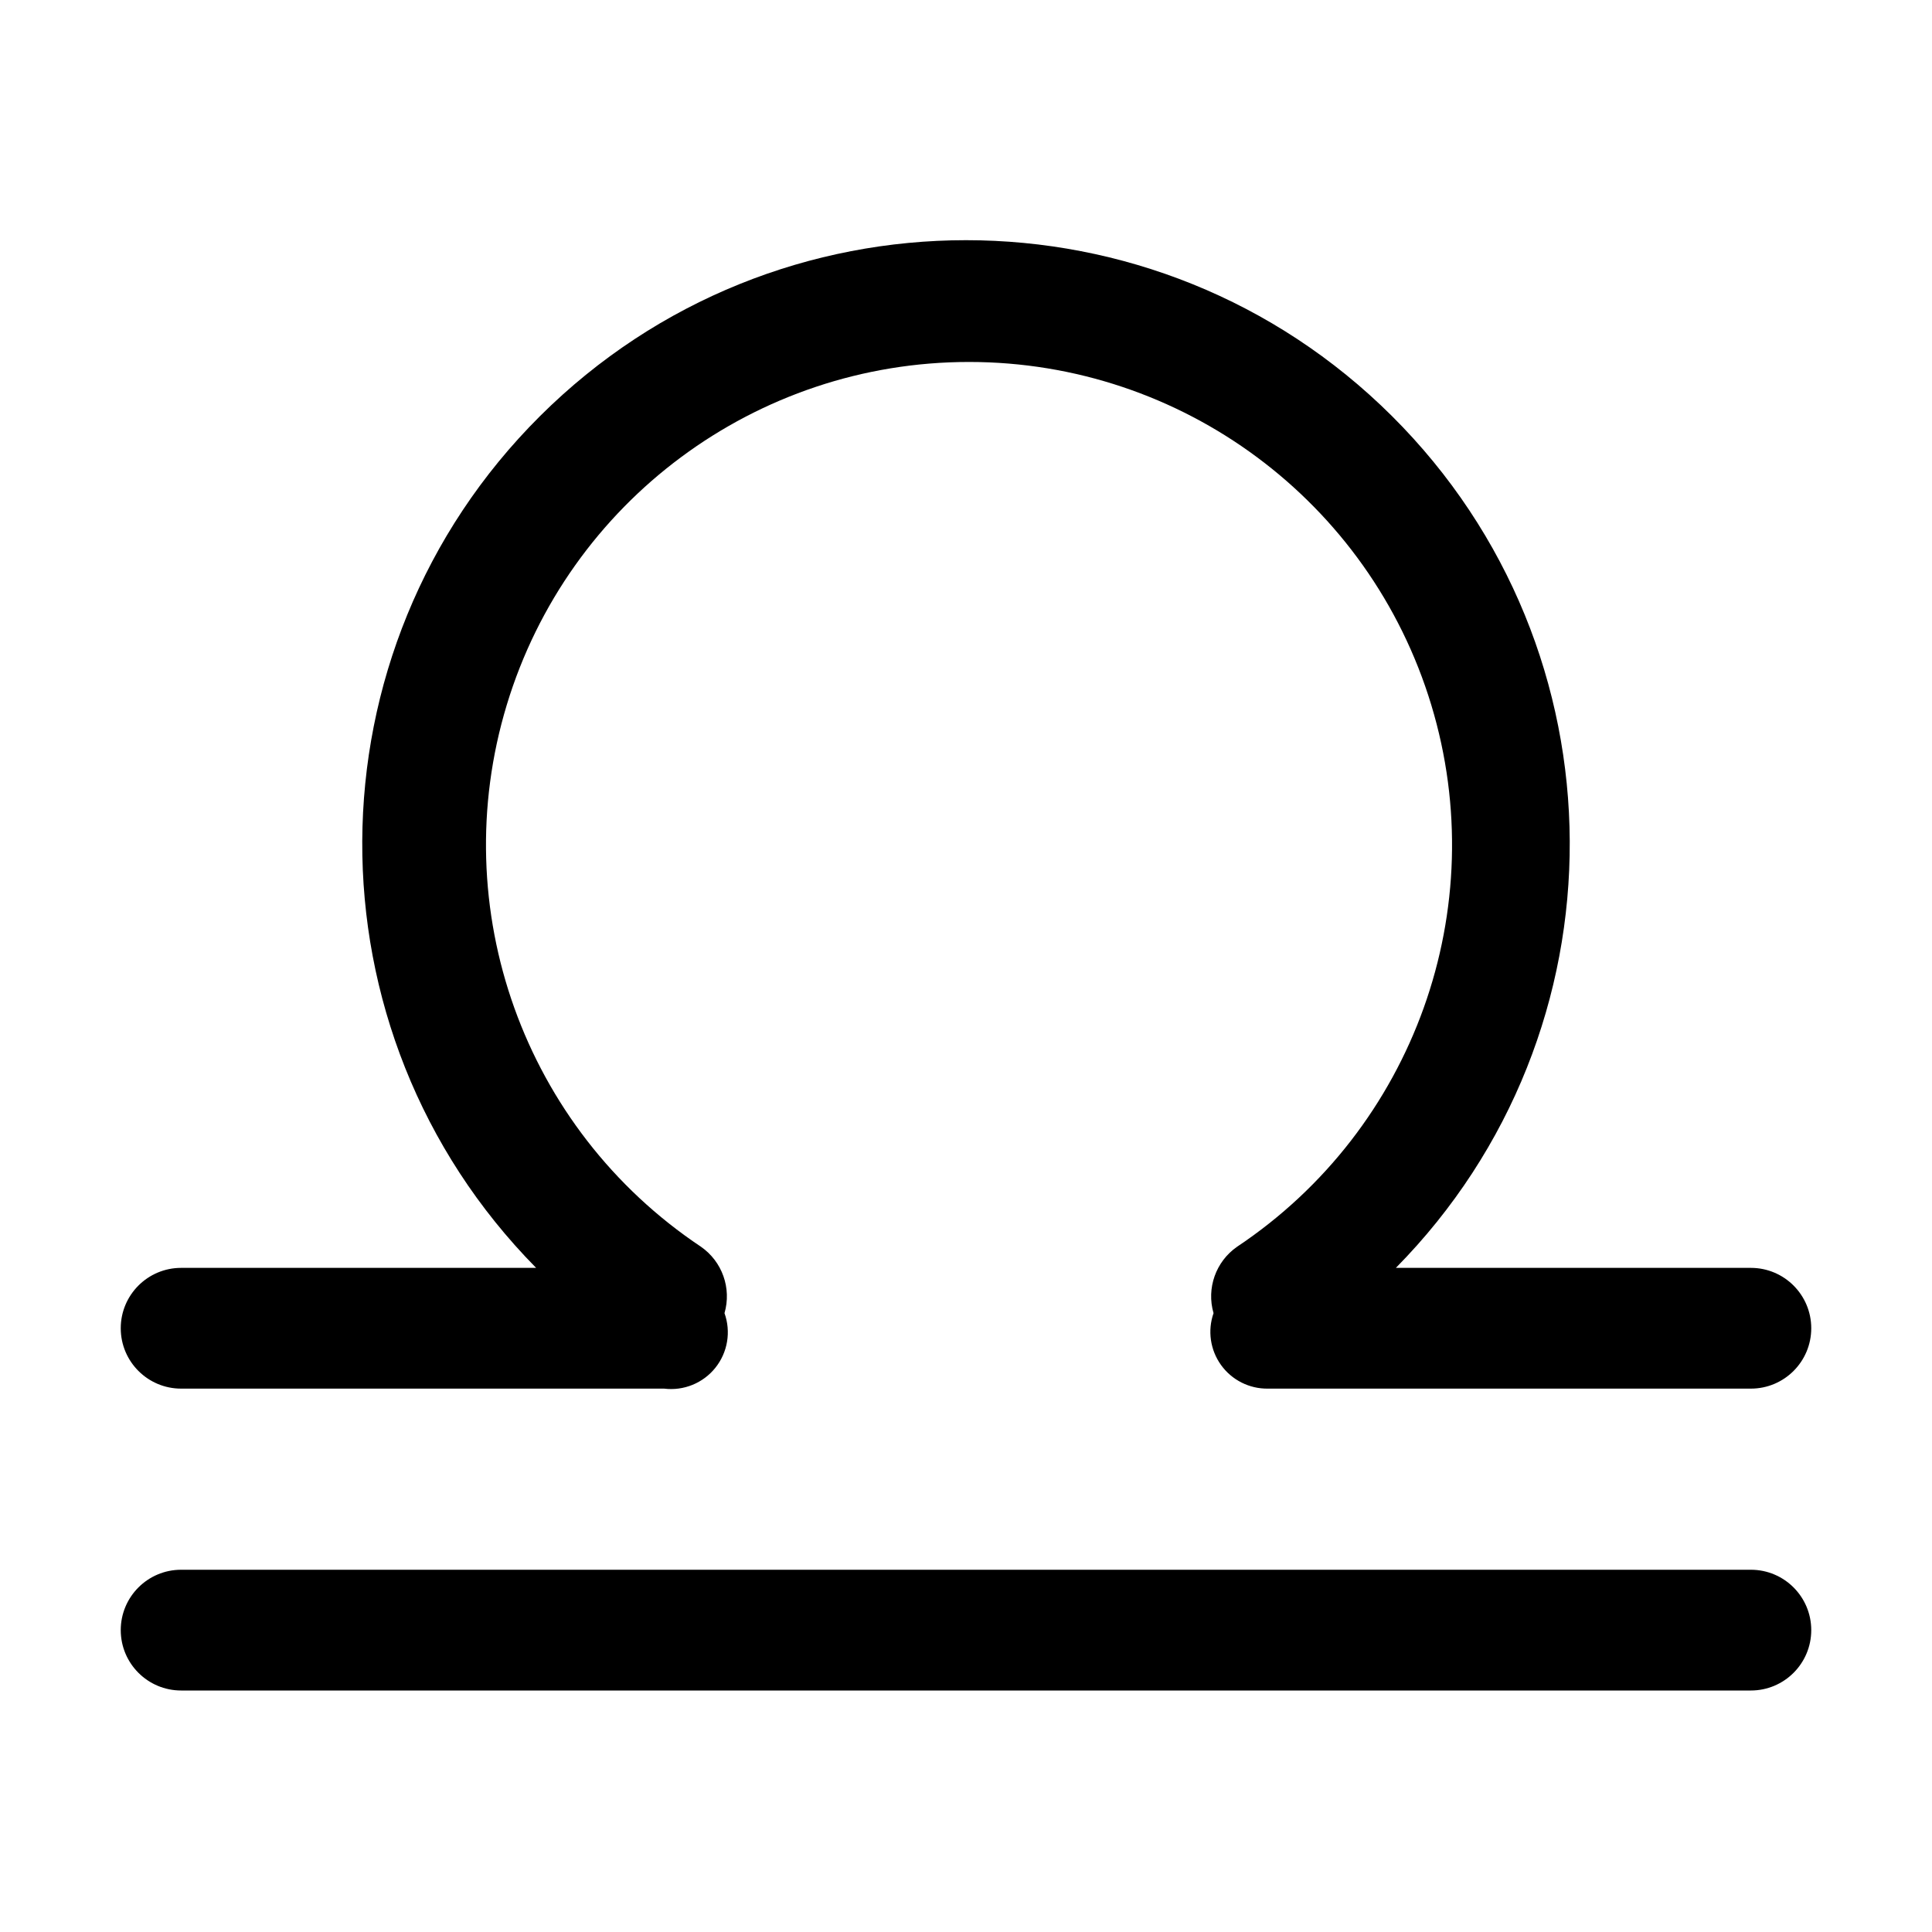
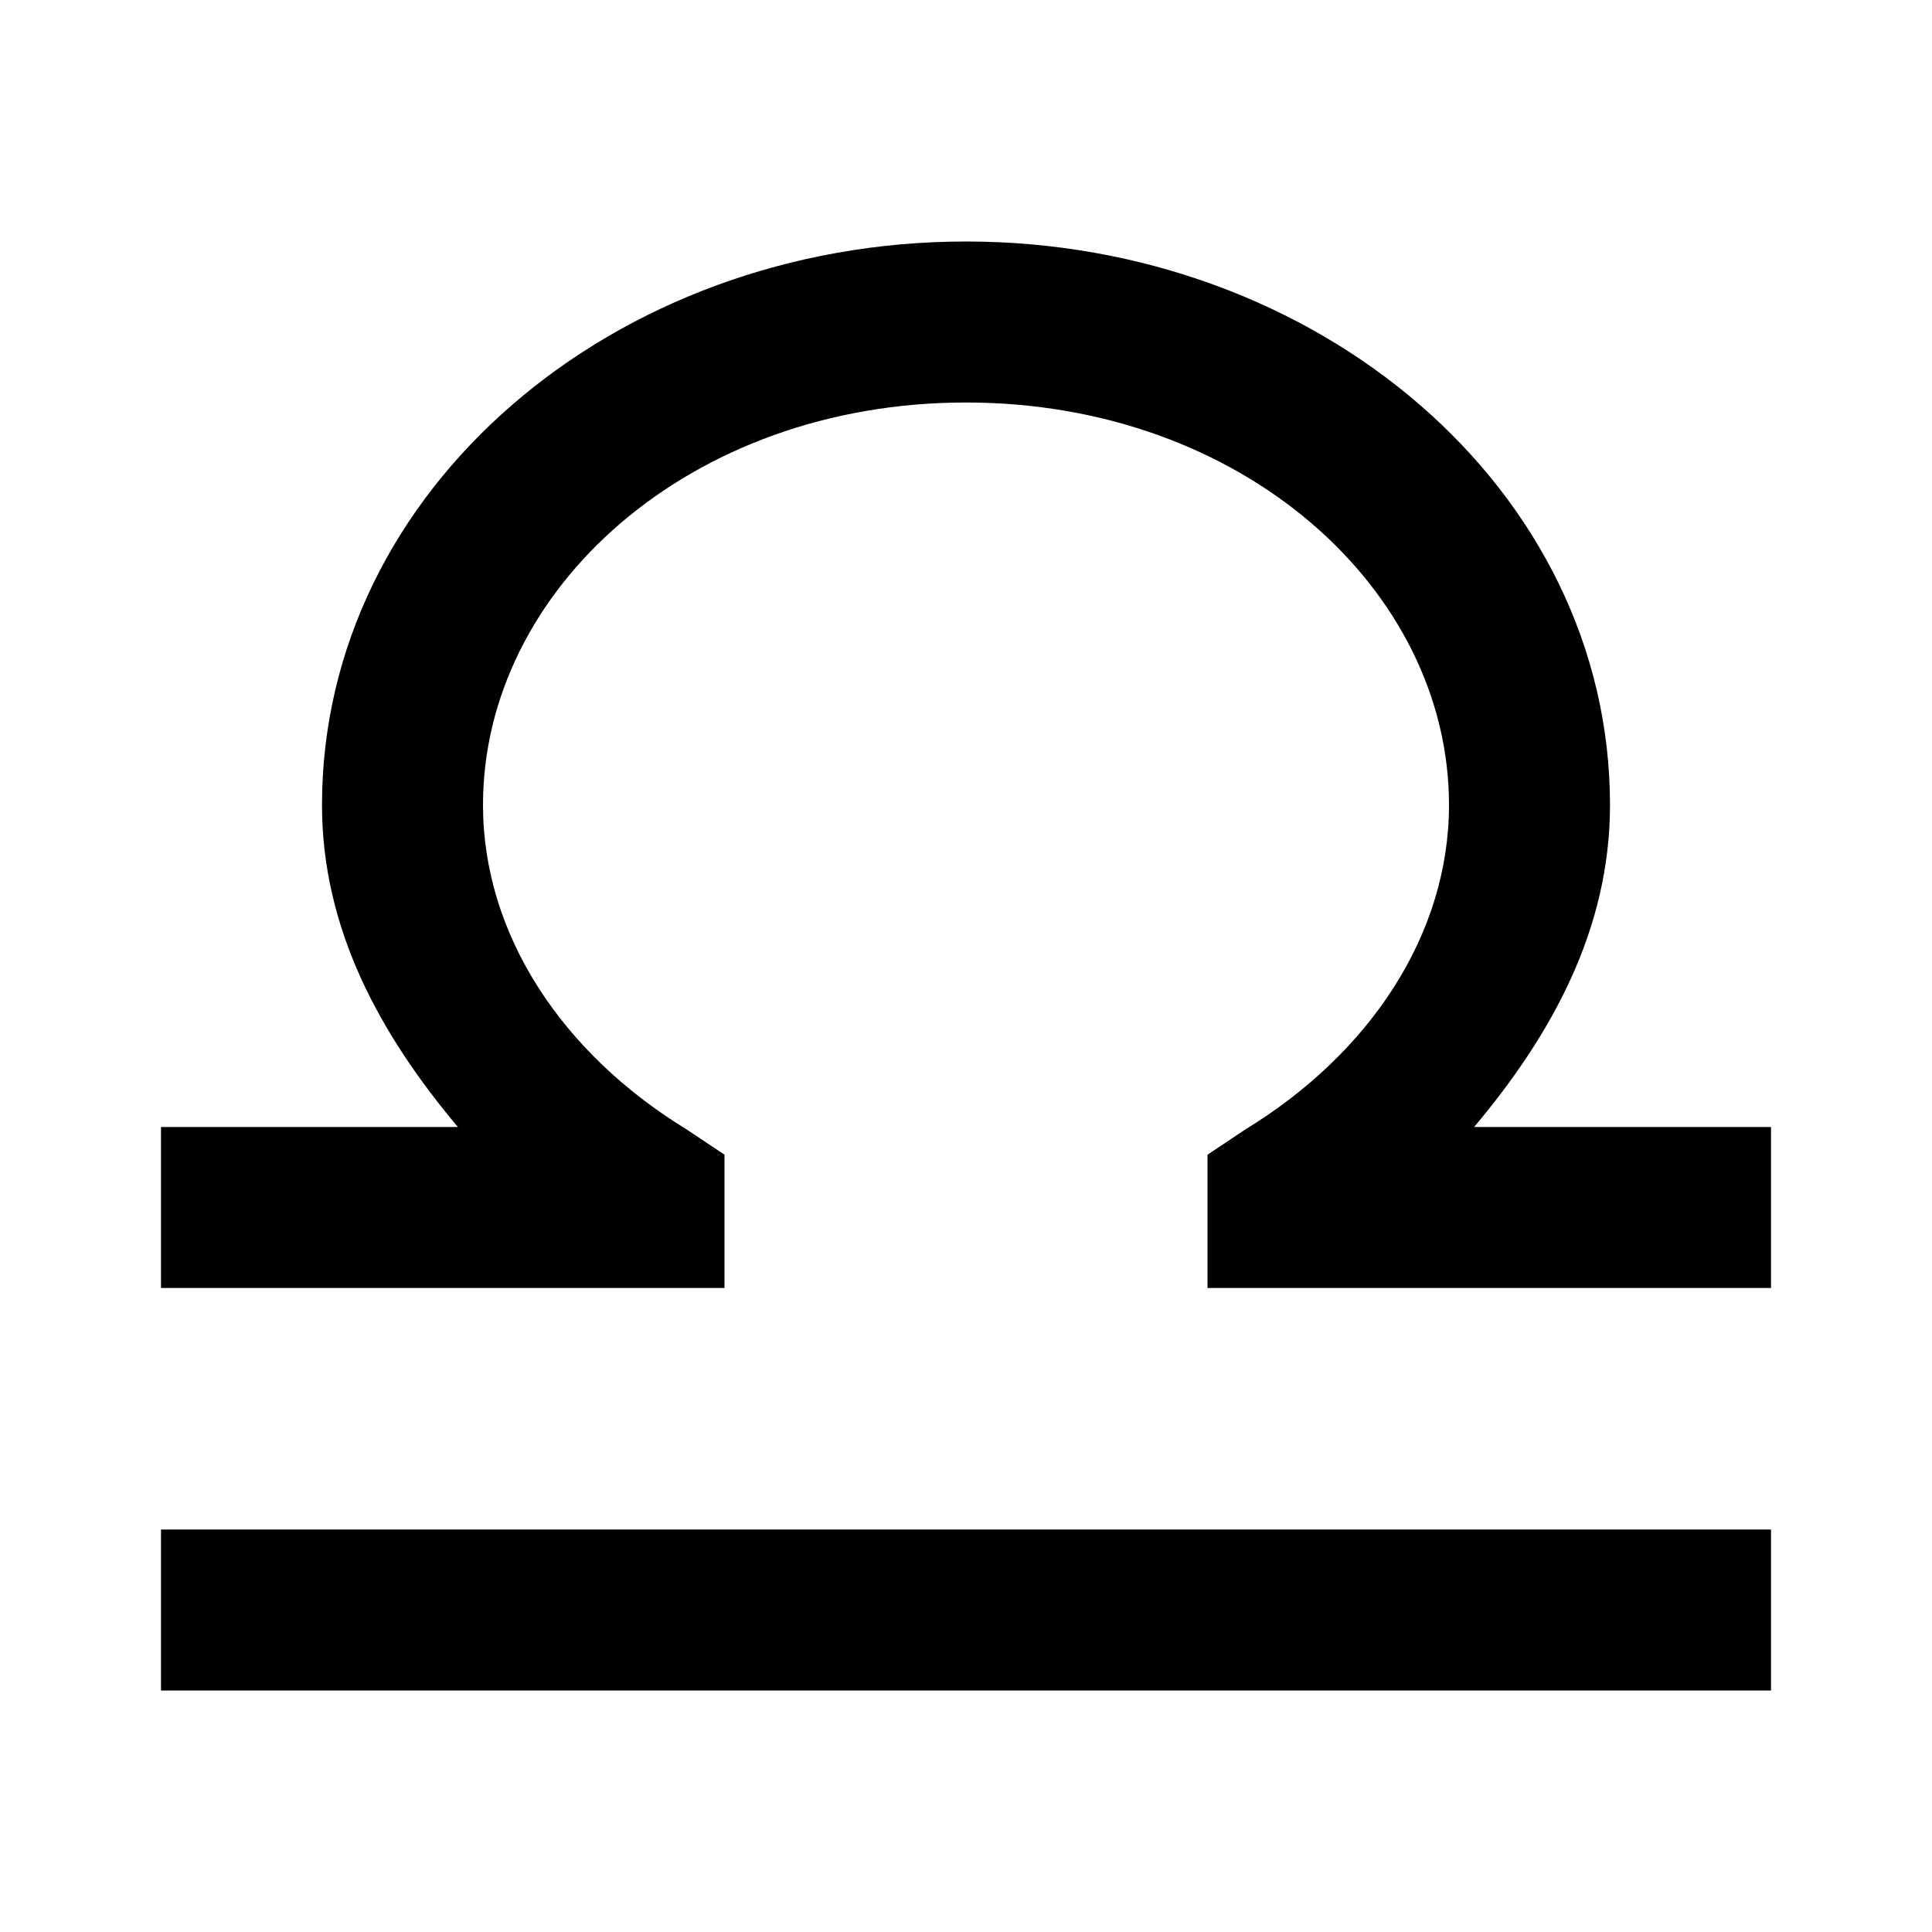
- <svg xmlns="http://www.w3.org/2000/svg" viewBox="0 0 32 32">
-   <g id="libra">
-     <path d="M3,23h8A.94.94,0,0,0,12,21.75a1,1,0,0,0-.39-1.1,8,8,0,1,1,8.88,0,1,1,0,0,0-.39,1.1A.94.94,0,0,0,21,23h8a1,1,0,0,0,0-2H23.12A10,10,0,1,0,8.88,21H3a1,1,0,0,0,0,2Z" />
-     <path d="M29,26H3a1,1,0,0,0,0,2H29a1,1,0,0,0,0-2Z" />
-   </g>
+ <svg xmlns="http://www.w3.org/2000/svg" fill="#000000" viewBox="0 0 24 24" width="24px" height="24px">
+   <path d="M 12 3 C 7.637 3 4 6.074 4 10 C 4 11.543 4.723 12.852 5.688 14 L 2 14 L 2 16 L 9 16 L 9 14.344 L 8.531 14.031 C 6.977 13.082 6 11.602 6 10 C 6 7.328 8.562 5 12 5 C 15.438 5 18 7.328 18 10 C 18 11.602 17.023 13.082 15.469 14.031 L 15 14.344 L 15 16 L 22 16 L 22 14 L 18.312 14 C 19.277 12.852 20 11.543 20 10 C 20 6.074 16.363 3 12 3 Z M 2 19 L 2 21 L 22 21 L 22 19 Z" />
</svg>
